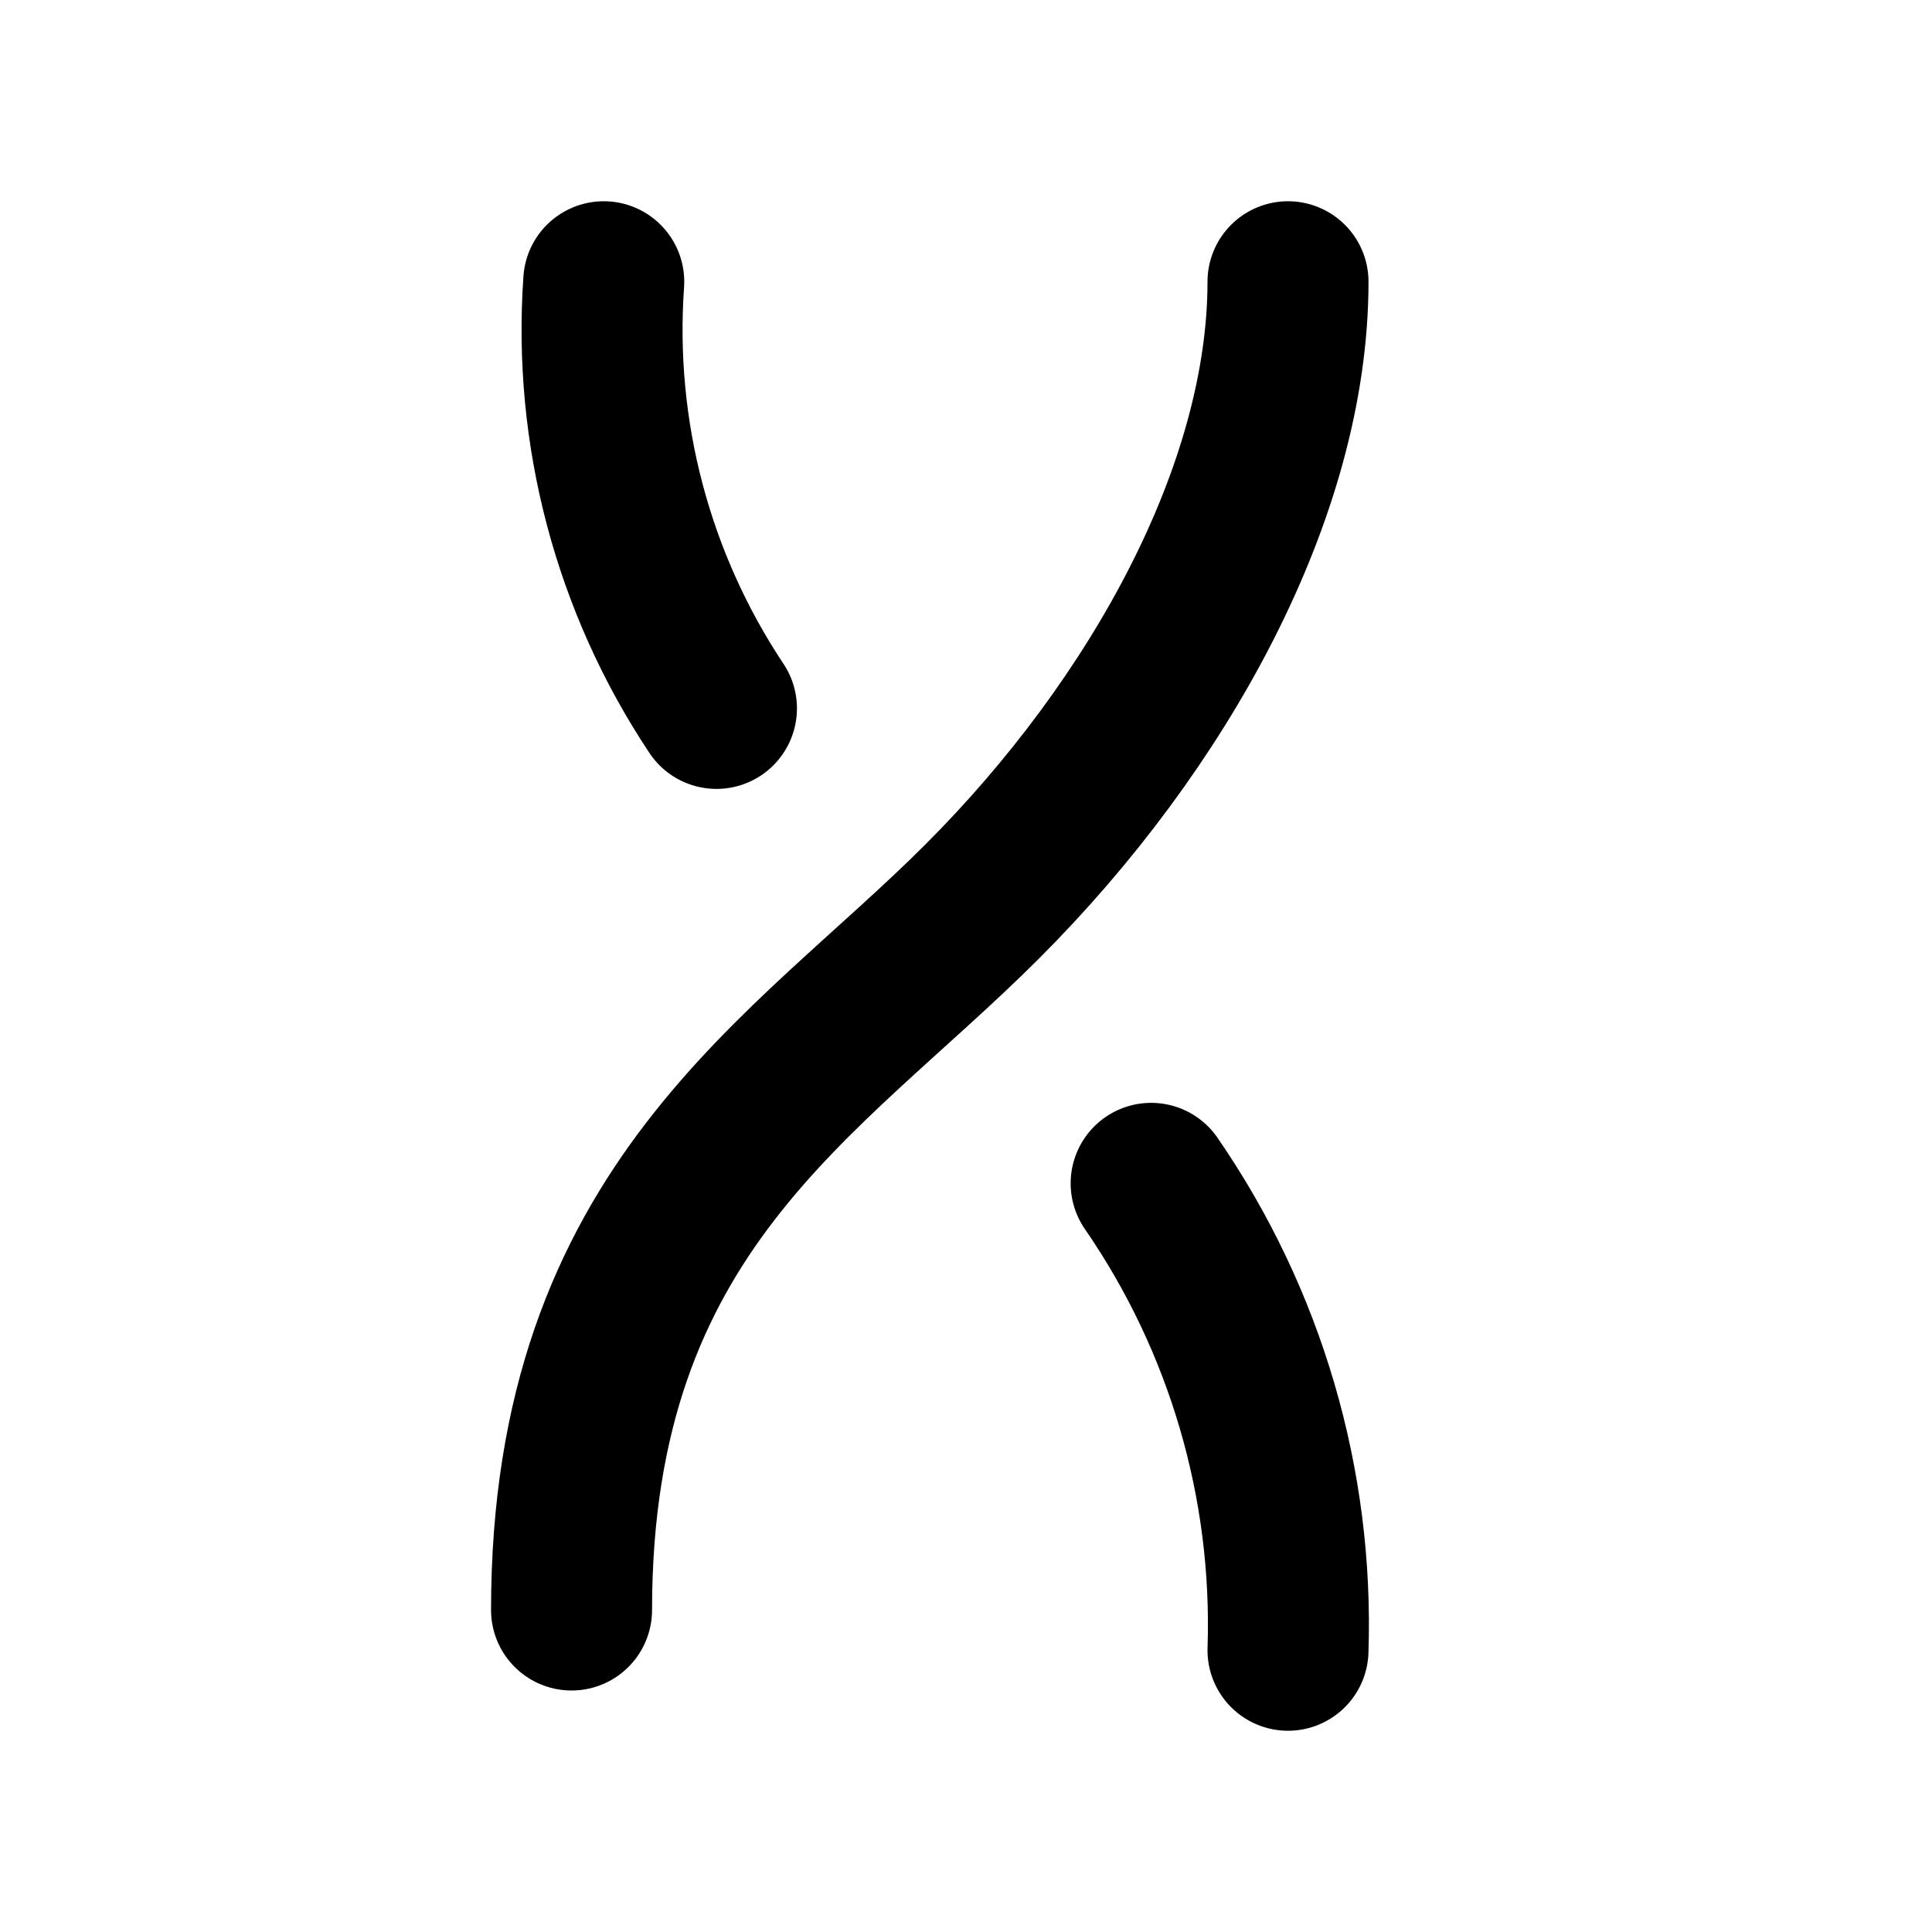
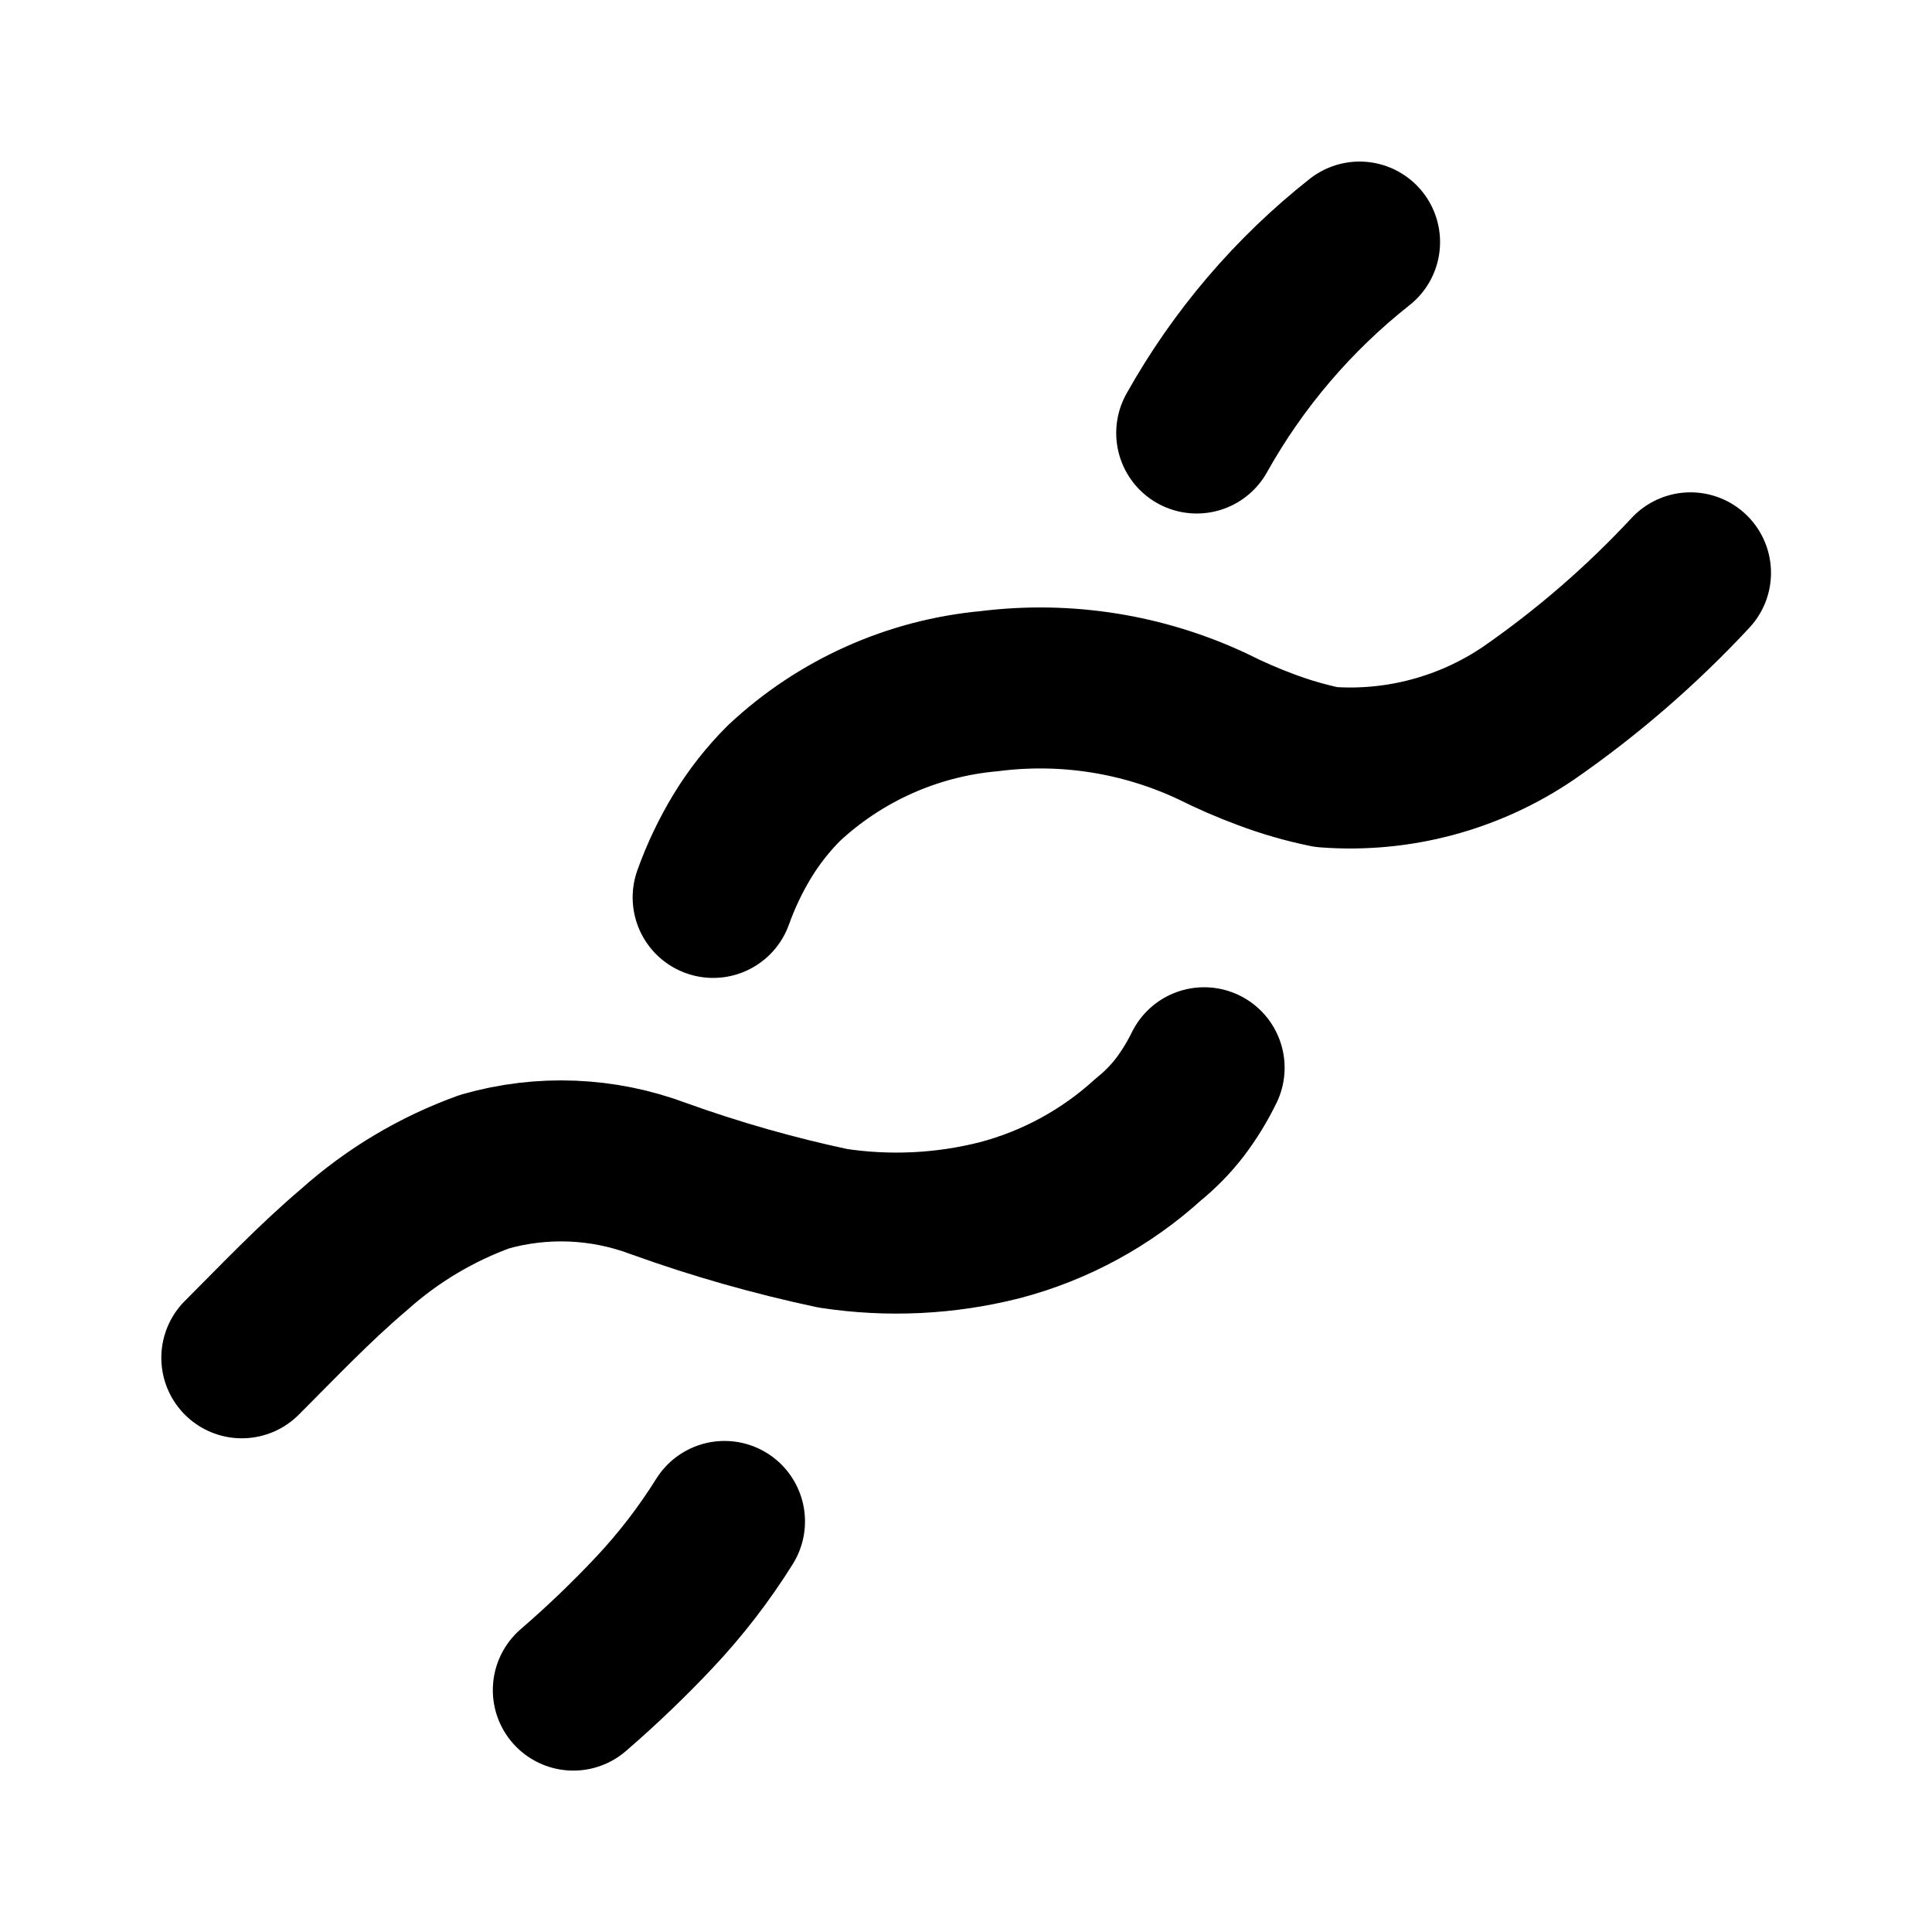
- <svg viewBox="0 0 24 24" fill="none" stroke="currentColor" stroke-width="2" width="24" height="24" stroke-linecap="round" stroke-linejoin="round" stroke-miterlimit="10">
-   <path d="M7.5 3.5a8.492 8.492 0 001.4 5.3M16 3.5c0 2.6-1.6 5.5-3.8 7.7S7.1 15 7.1 20M14.3 14.7a9.654 9.654 0 011.7 5.8" />
+ <svg xmlns="http://www.w3.org/2000/svg" viewBox="0 0 24 24" width="24" height="24" stroke="currentColor">
+   <path d="M16.889,3.007a7.99,7.99,0,0,0-2.023,2.372m.092,7.885a2.979,2.979,0,0,1-.3.489,2.362,2.362,0,0,1-.391.4,4.4,4.4,0,0,1-1.848,1.005,5.23,5.23,0,0,1-2.074.1,16.557,16.557,0,0,1-2.162-.616,3.446,3.446,0,0,0-2.162-.088,4.956,4.956,0,0,0-1.622.968c-.49.415-.942.892-1.395,1.345M21,7.116a12.366,12.366,0,0,1-2.009,1.741,3.942,3.942,0,0,1-2.516.672,4.963,4.963,0,0,1-.742-.214,6.494,6.494,0,0,1-.666-.289,5.033,5.033,0,0,0-2.778-.44A4.306,4.306,0,0,0,9.737,9.73a3.534,3.534,0,0,0-.518.66,4.223,4.223,0,0,0-.36.758M9,18.9a7.281,7.281,0,0,1-.868,1.127,13.5,13.5,0,0,1-1.01.968" fill="none" stroke-linecap="round" stroke-linejoin="round" stroke-width="2" />
</svg>
